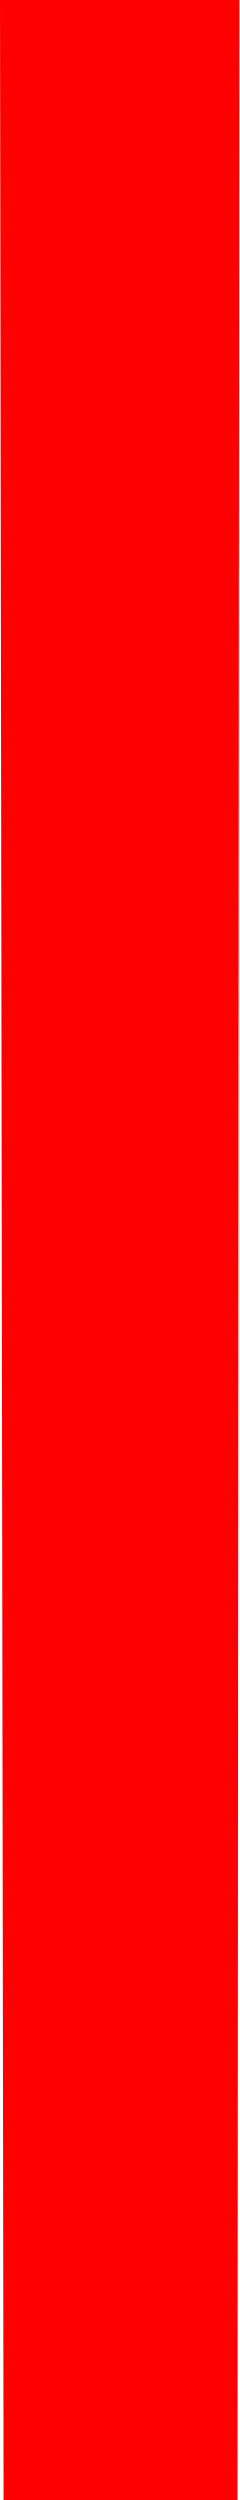
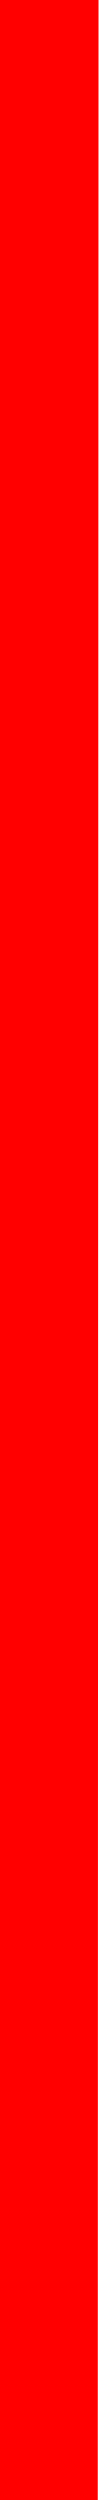
- <svg xmlns="http://www.w3.org/2000/svg" height="70.0px" width="6.7px">
-   <g transform="matrix(1.0, 0.0, 0.0, 1.0, -13.05, 99.9)">
-     <path d="M13.05 -99.9 L13.15 -29.9 19.7 -29.9 19.75 -99.9 13.05 -99.9" fill="#ff0000" fill-rule="evenodd" stroke="none">
+ <svg xmlns="http://www.w3.org/2000/svg" height="170" width="6.7" style="">
+   <rect id="backgroundrect" width="100%" height="100%" x="0" y="0" fill="none" stroke="none" />
+   <g class="currentLayer" style="">
+     <g id="svg_1" class="">
+       <path d="M-0.357,-0.536 L-0.252,170 L6.647,170 L6.7,-0.536 L-0.357,-0.536 " fill="#ff0000" fill-rule="evenodd" stroke="none" id="svg_2">
    </path>
+     </g>
  </g>
</svg>
